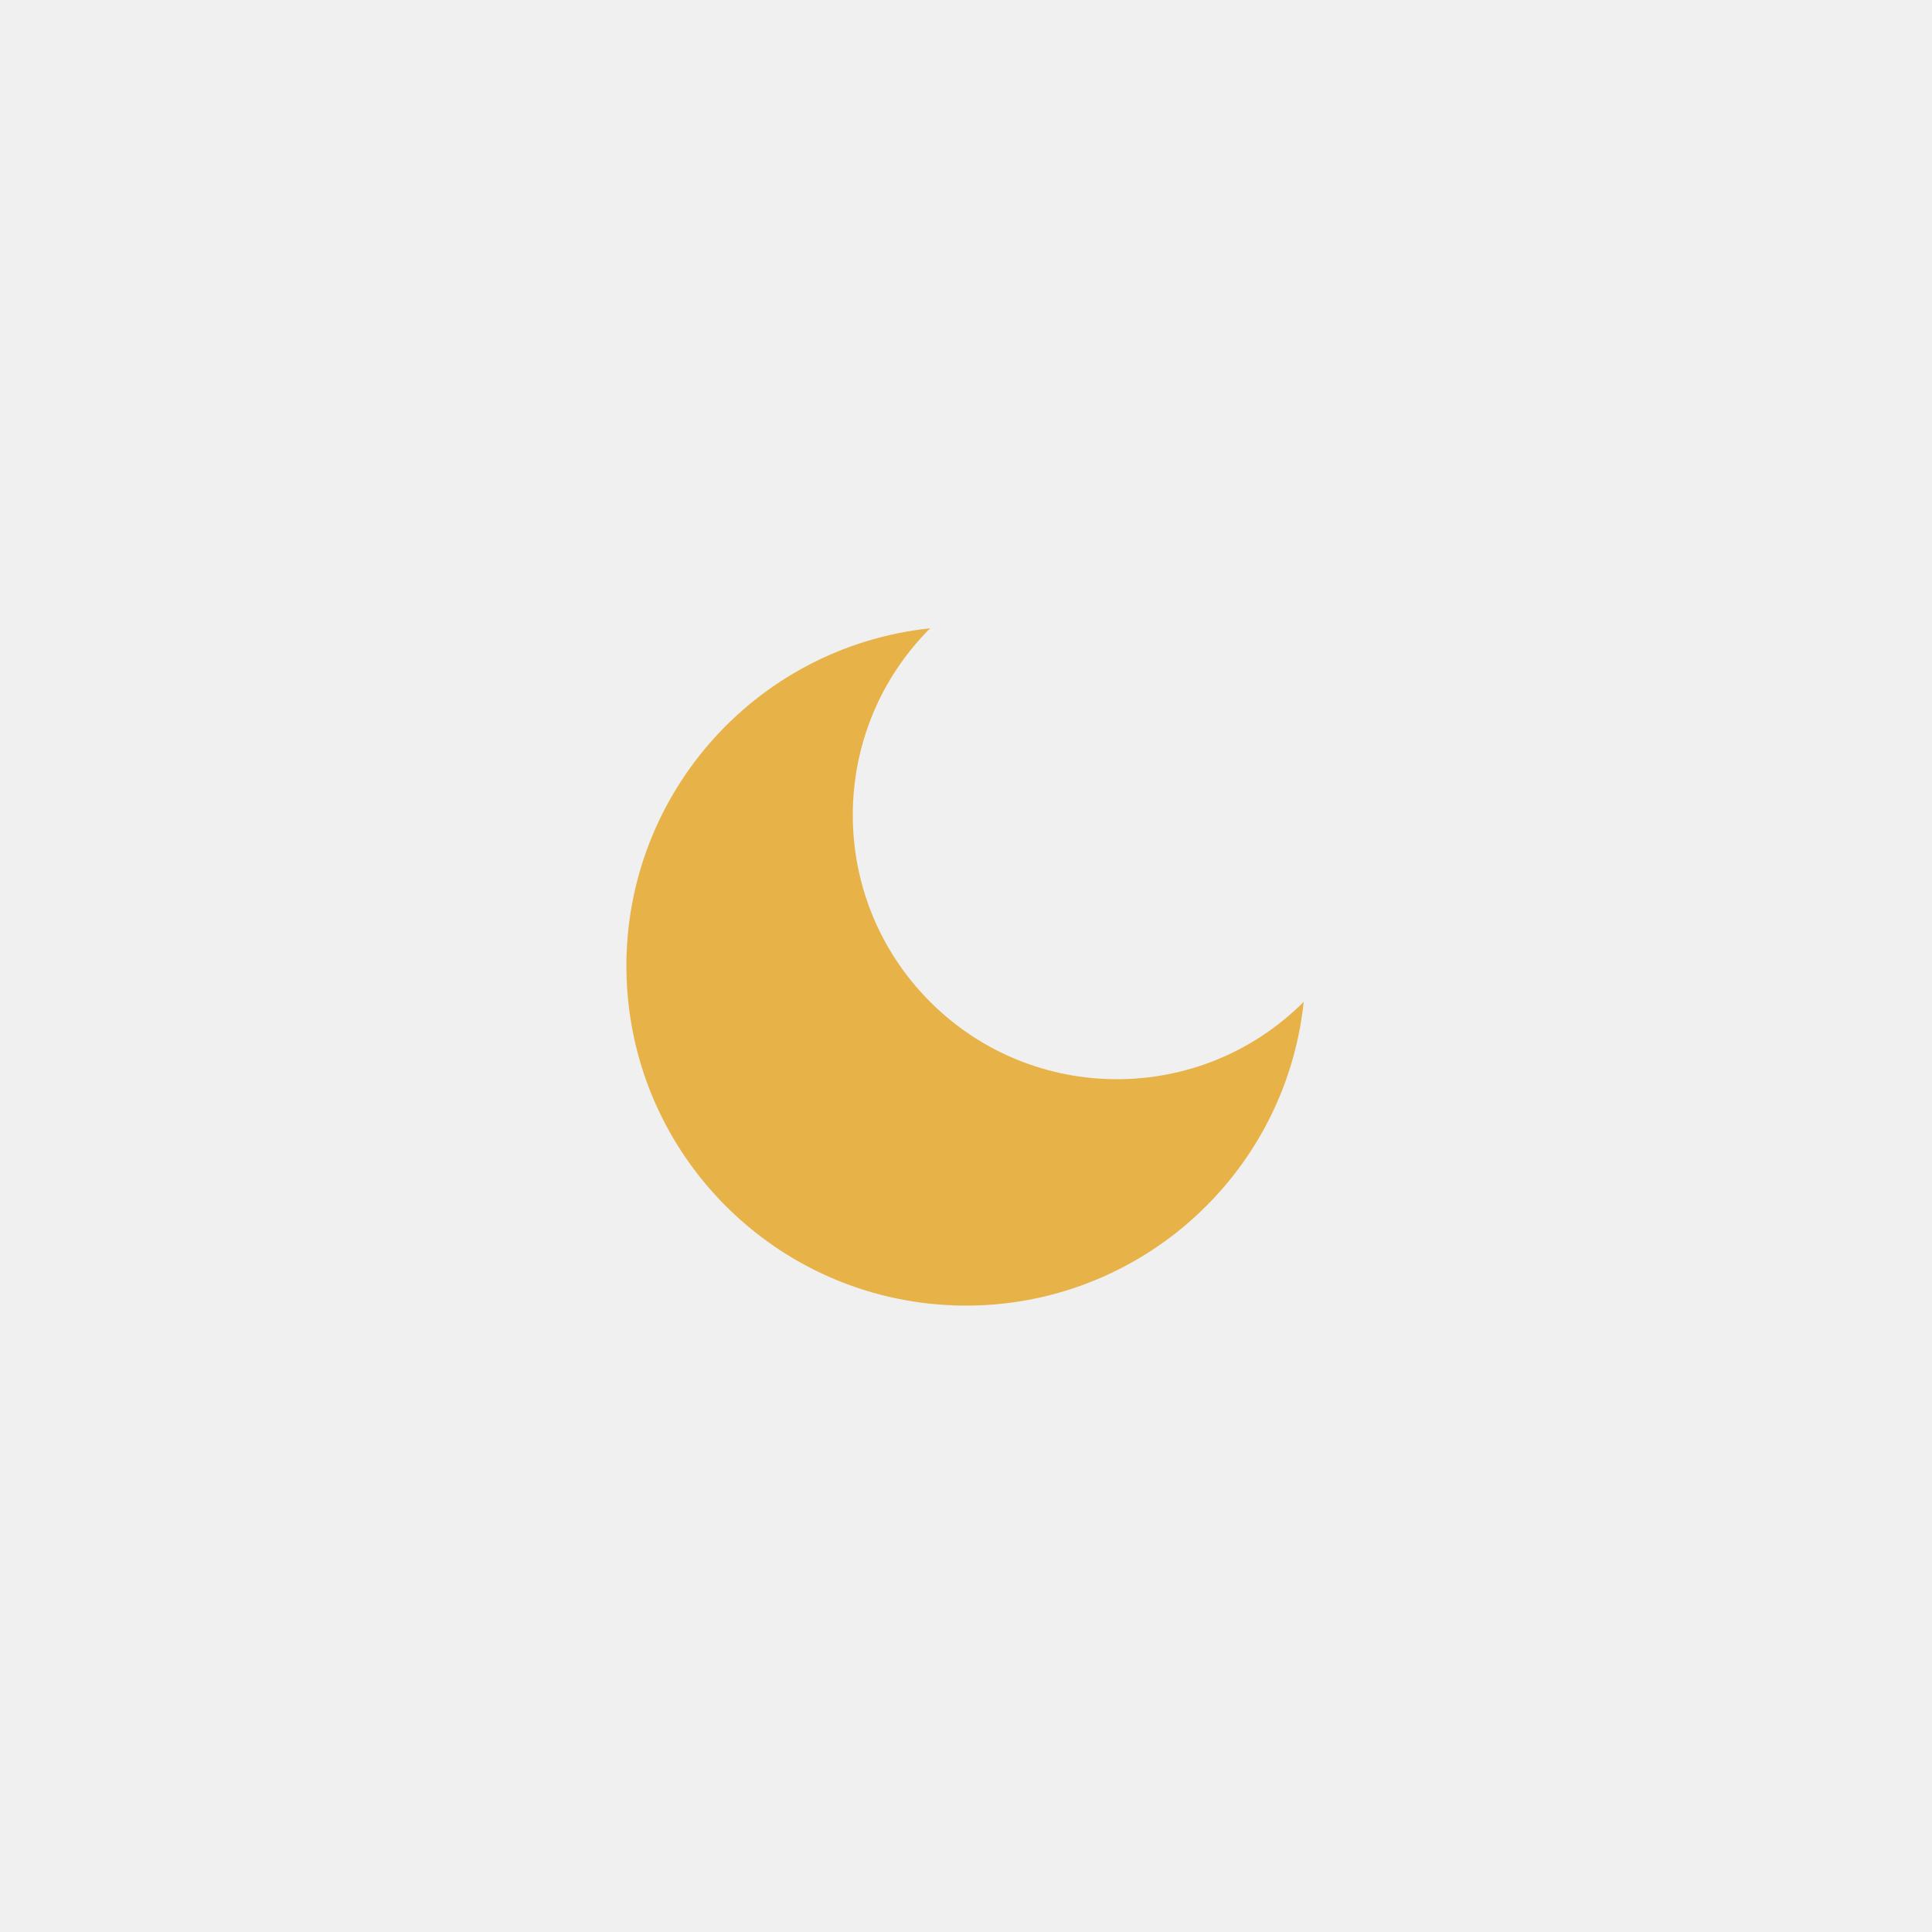
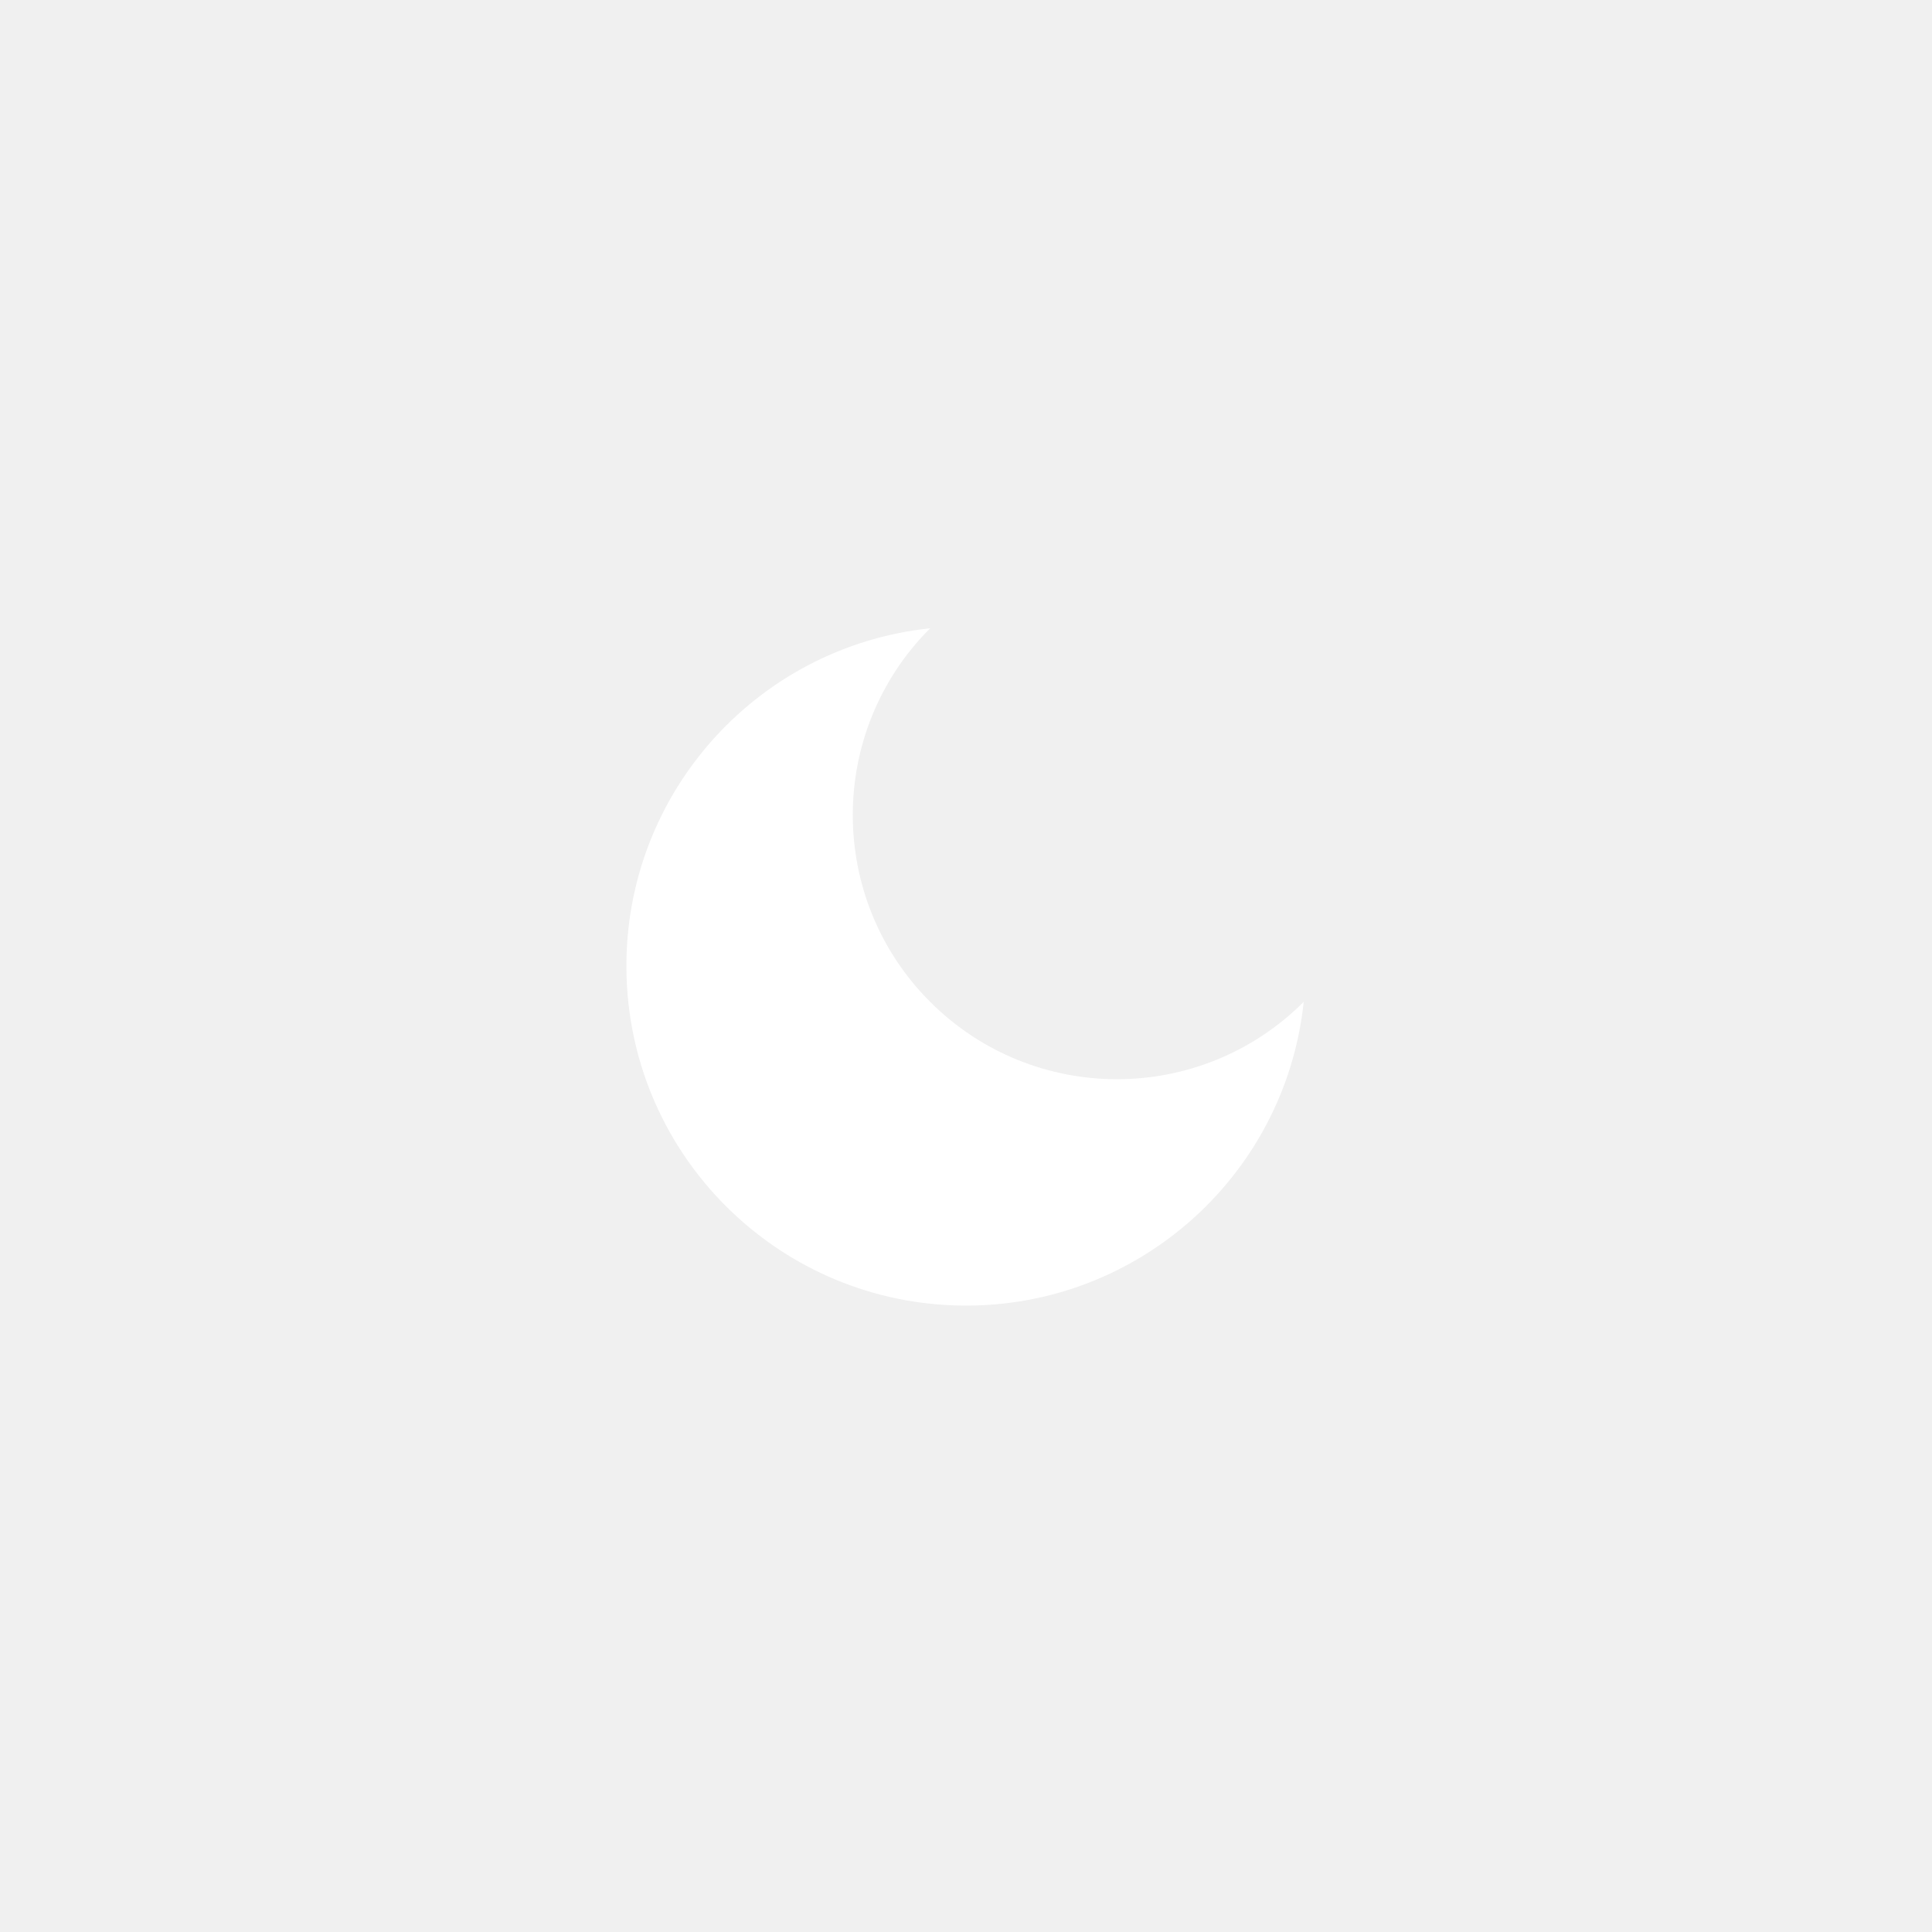
<svg xmlns="http://www.w3.org/2000/svg" width="1024" height="1024" viewBox="0 0 1024 1024">
  <g transform="translate(272 272) scale(20)">
-     <path fill="#E7B248" d="M11.05 3.05A9 9 0 1 0 20.95 12.95A7 7 0 0 1 11.05 3.05Z" />
+     <path data-color="accent" fill="#FFFFFF" d="M11.05 3.05A9 9 0 1 0 20.95 12.95A7 7 0 0 1 11.05 3.05Z" />
  </g>
</svg>
